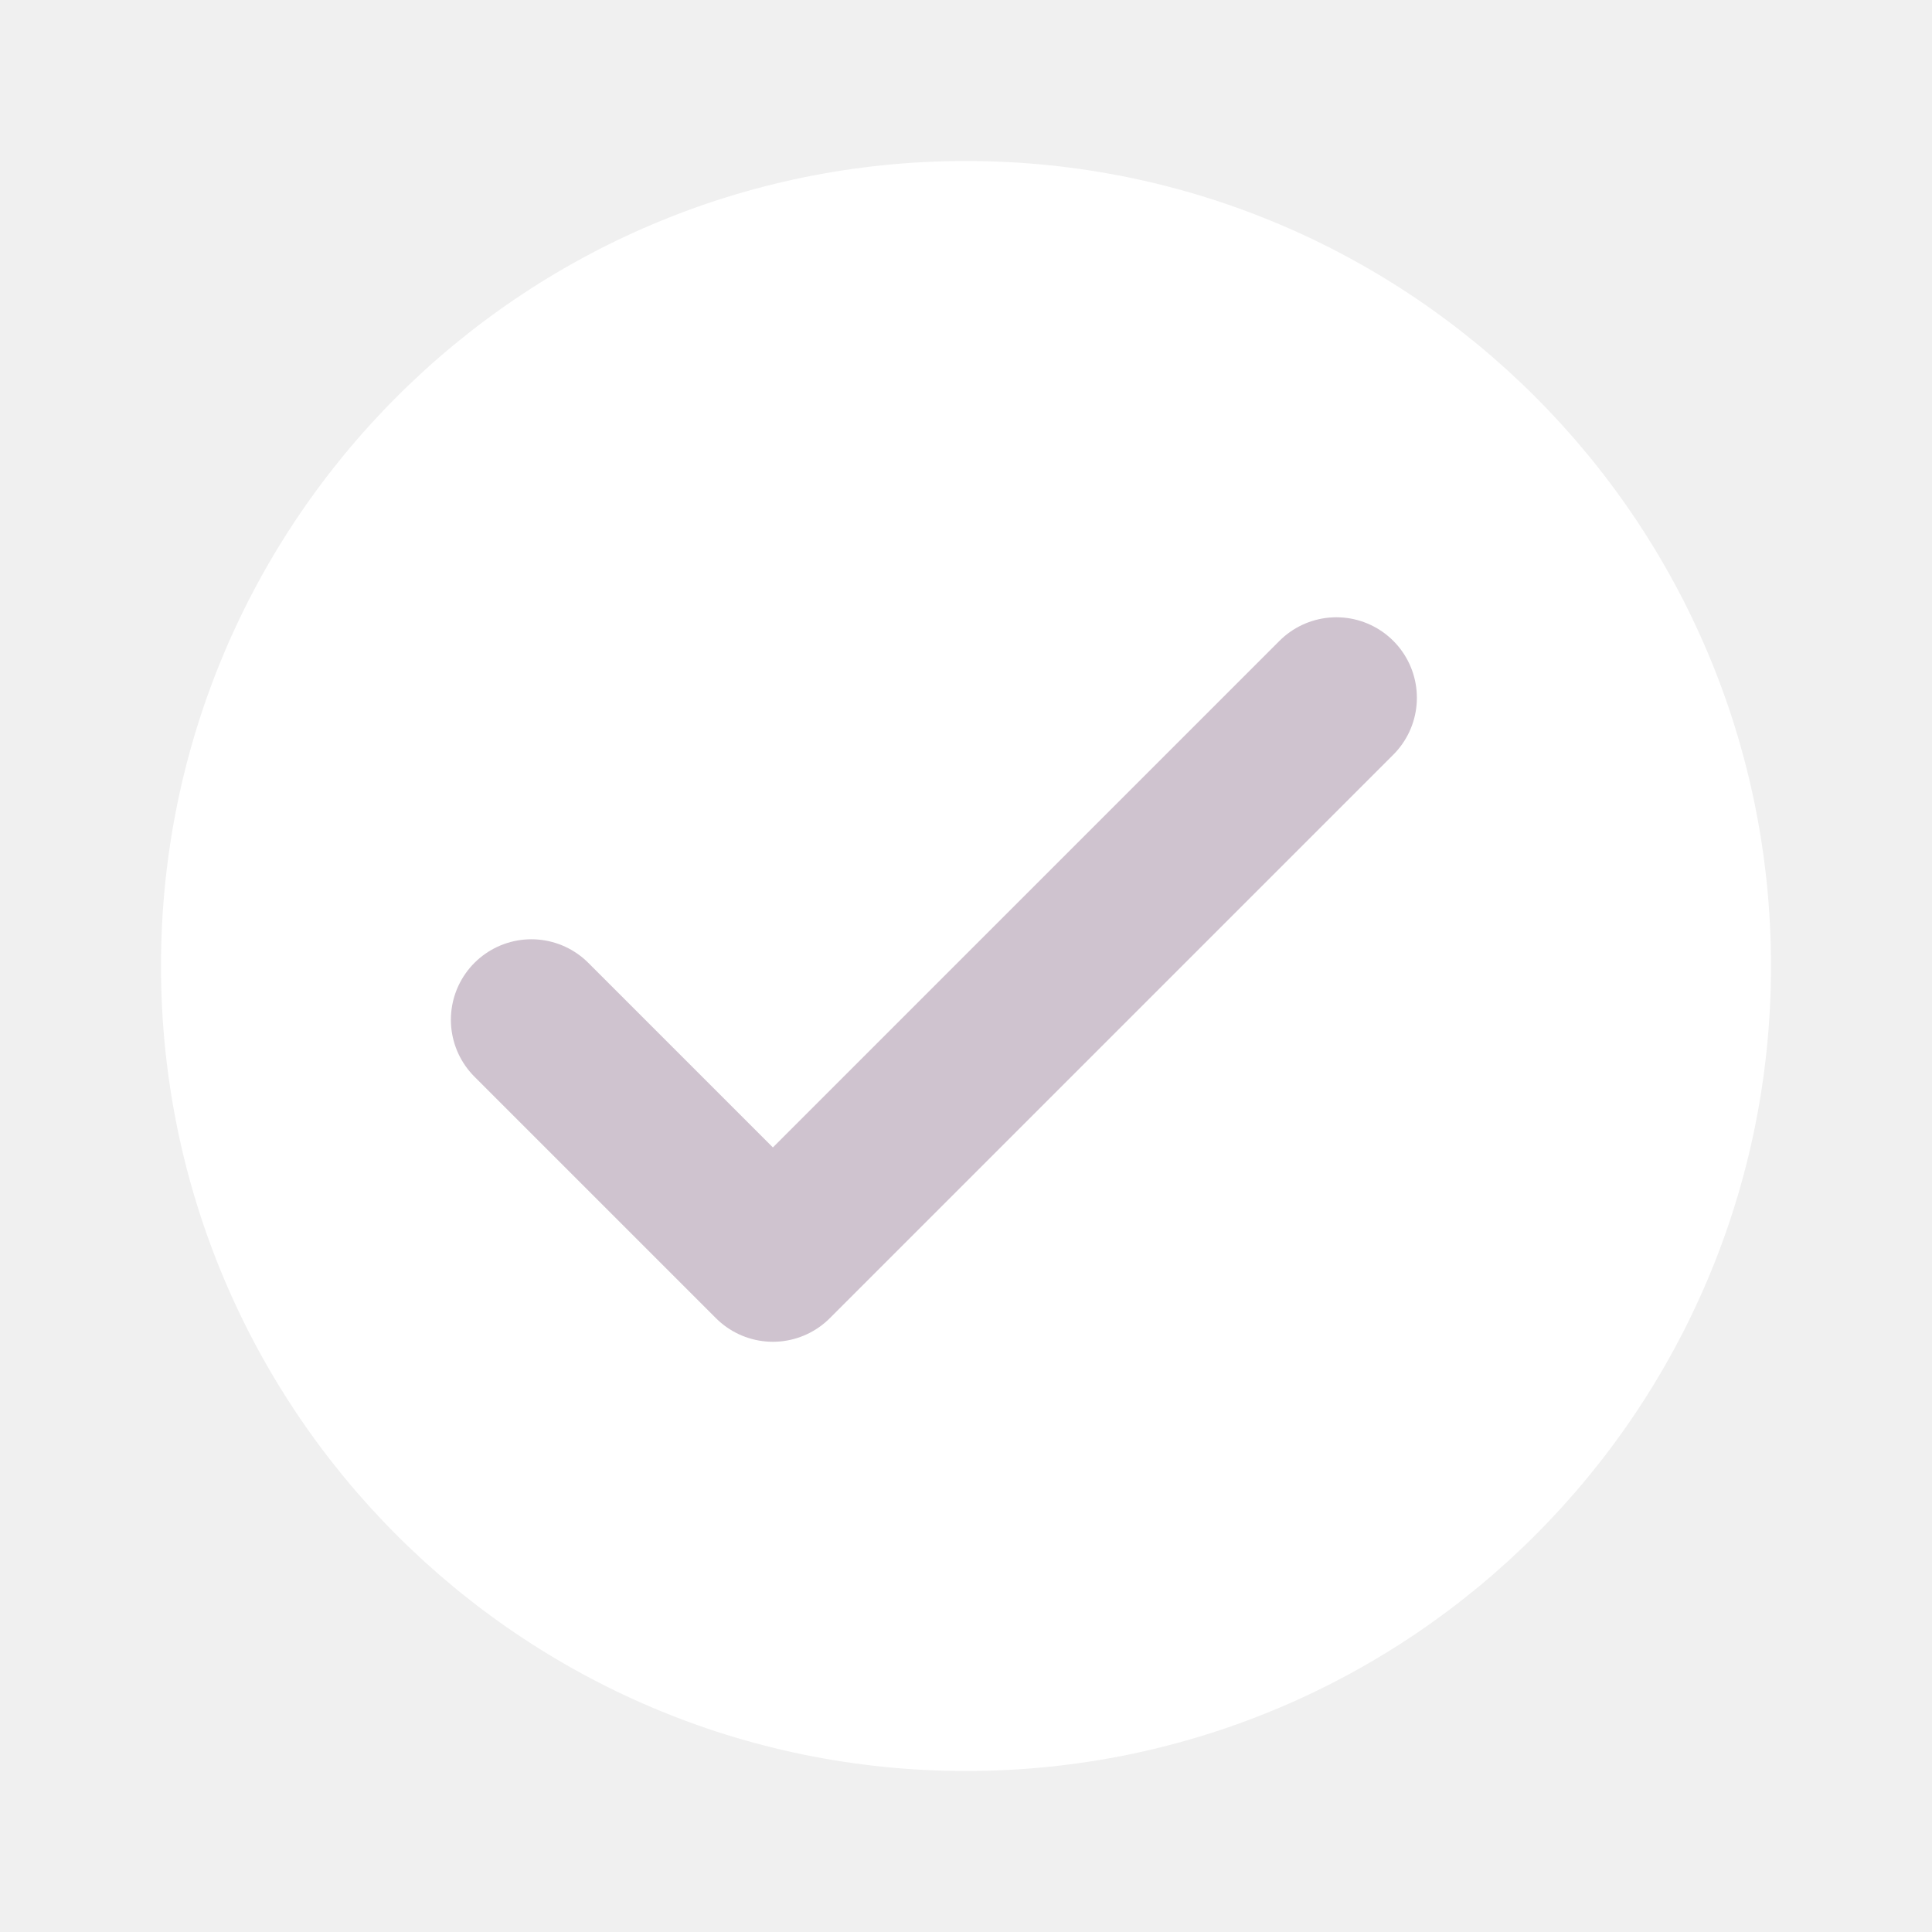
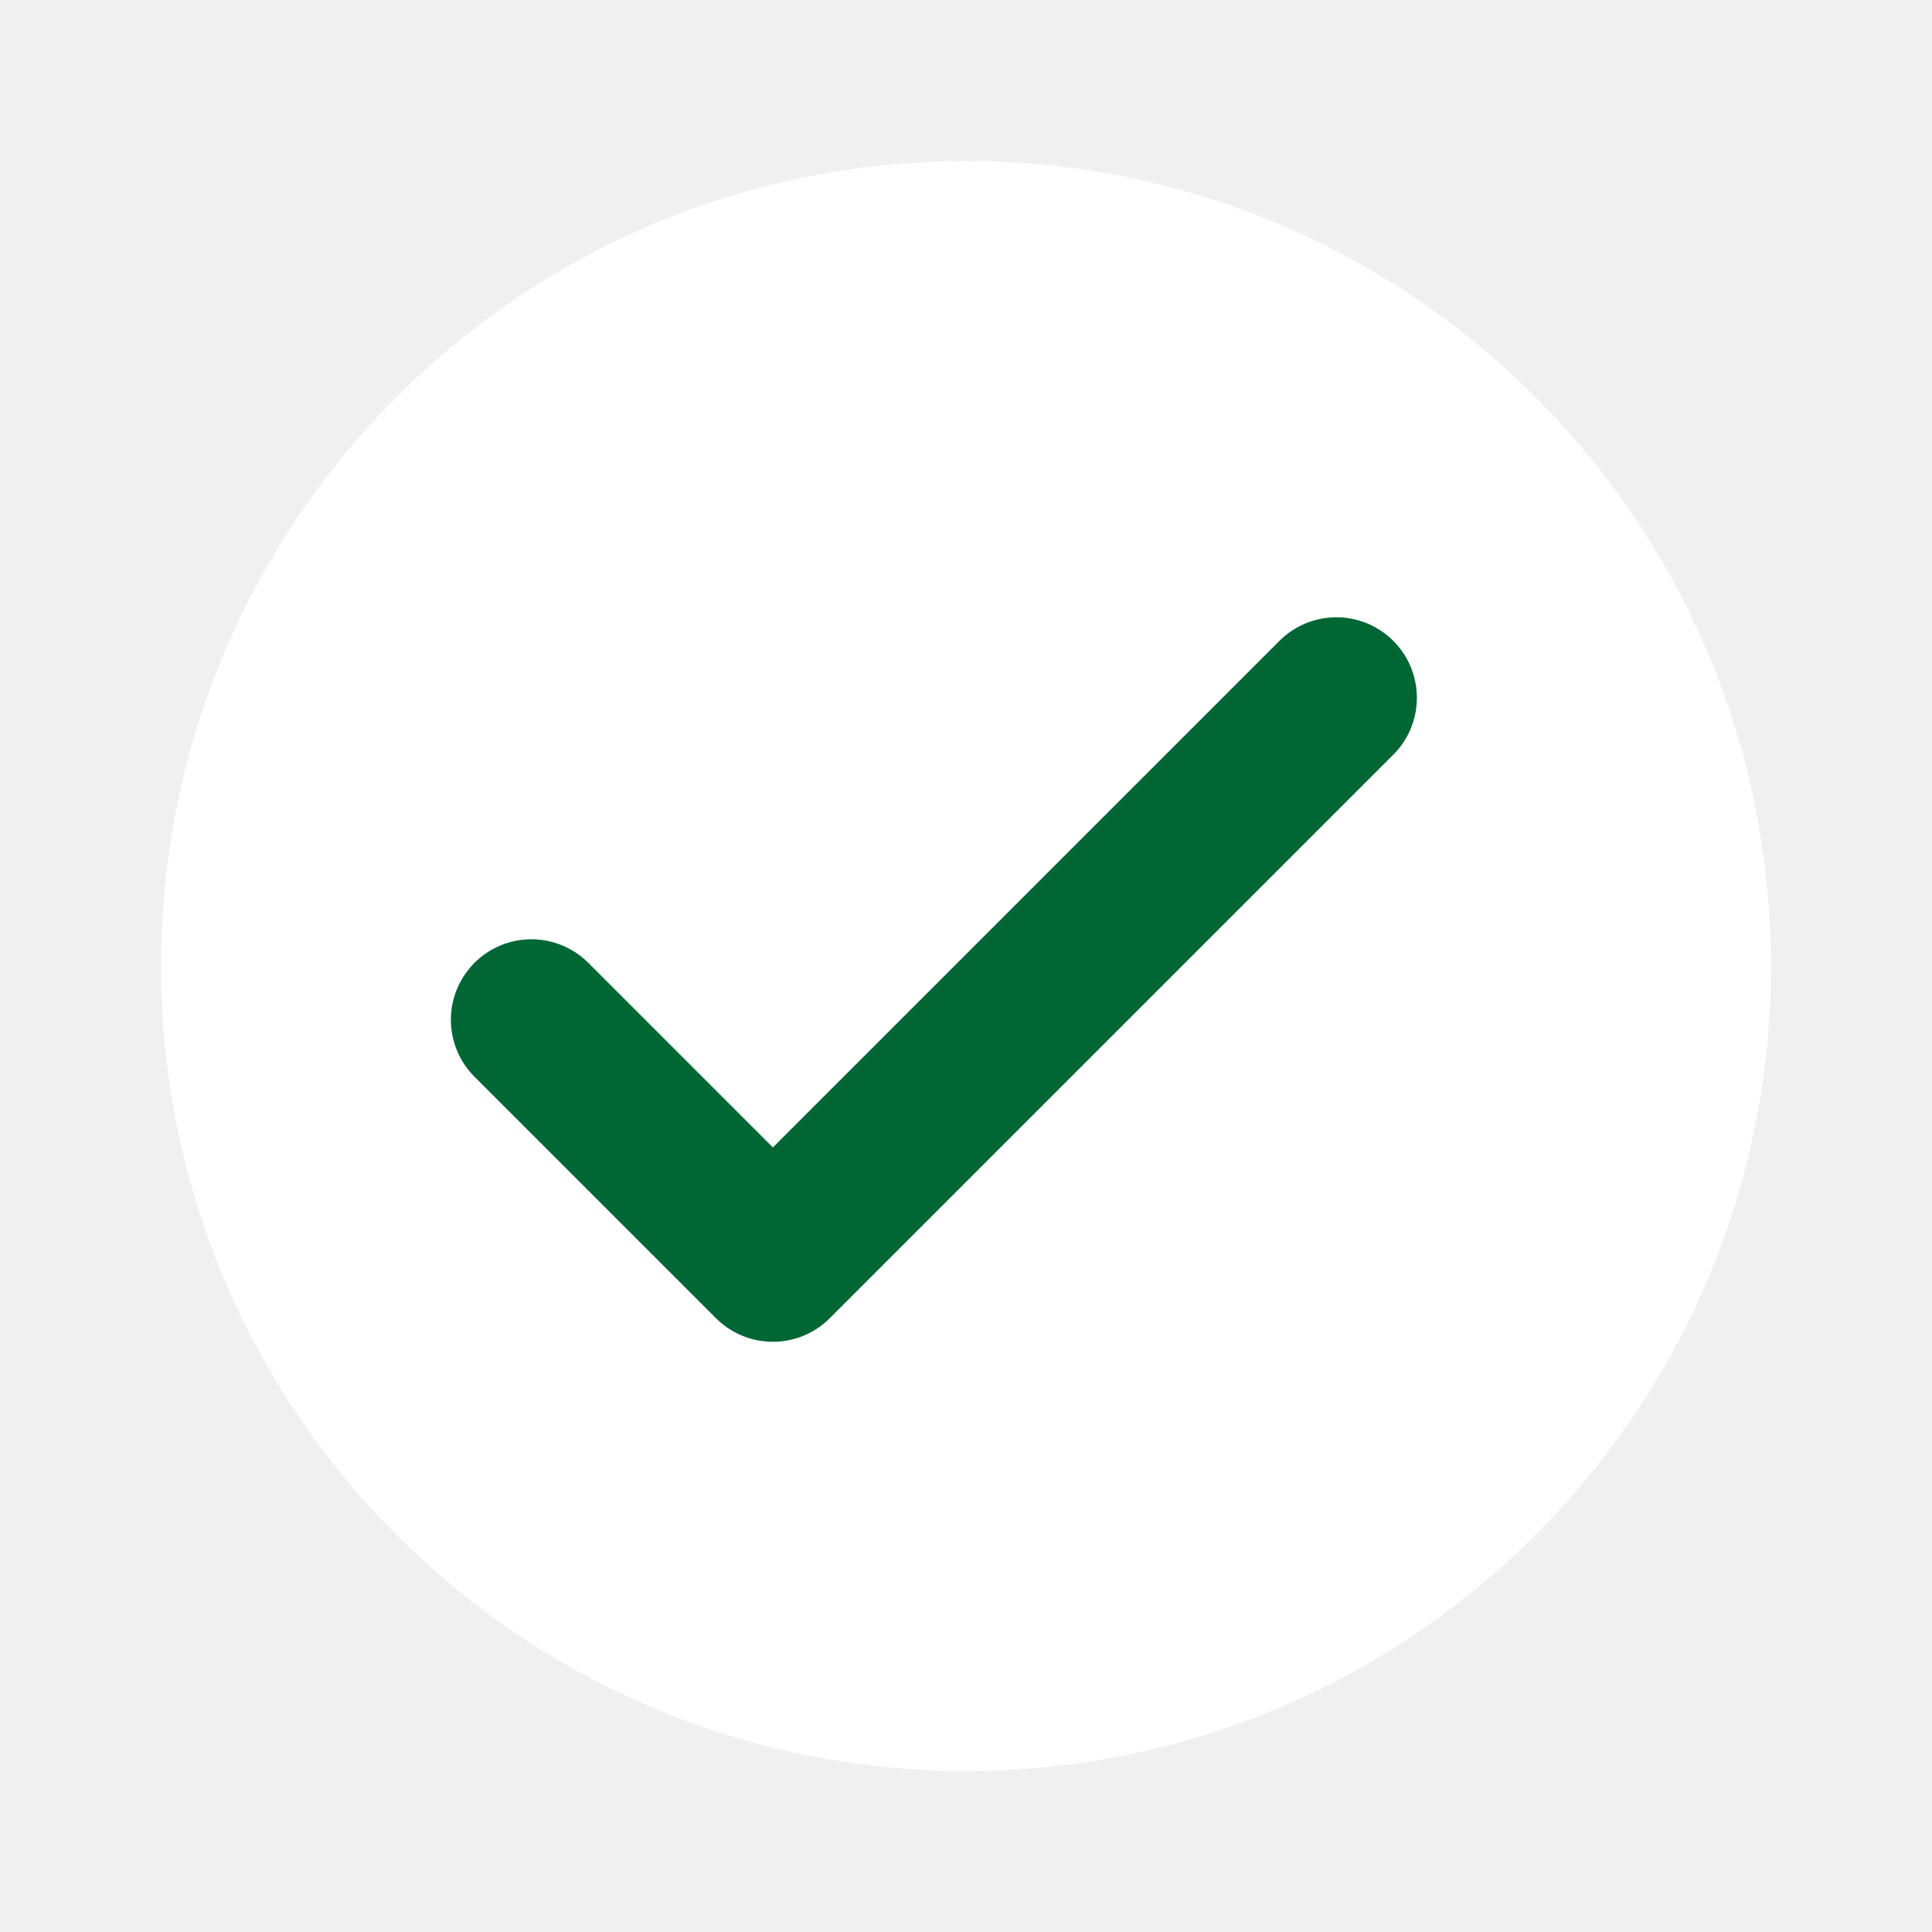
<svg xmlns="http://www.w3.org/2000/svg" width="24px" height="24px" viewBox="0 0 24 24" fill="none">
  <circle style="fill:#ffffff;fill-opacity:1;" cx="12" cy="12" r="10" />
-   <path d="m 16.601,8.668 -7,7 -3,-3" stroke="#cfc3cf" stroke-width="2.0" stroke-linecap="round" stroke-linejoin="round" />
+   <path d="m 16.601,8.668 -7,7 -3,-3" stroke="#006633" stroke-width="2.0" stroke-linecap="round" stroke-linejoin="round" />
</svg>
